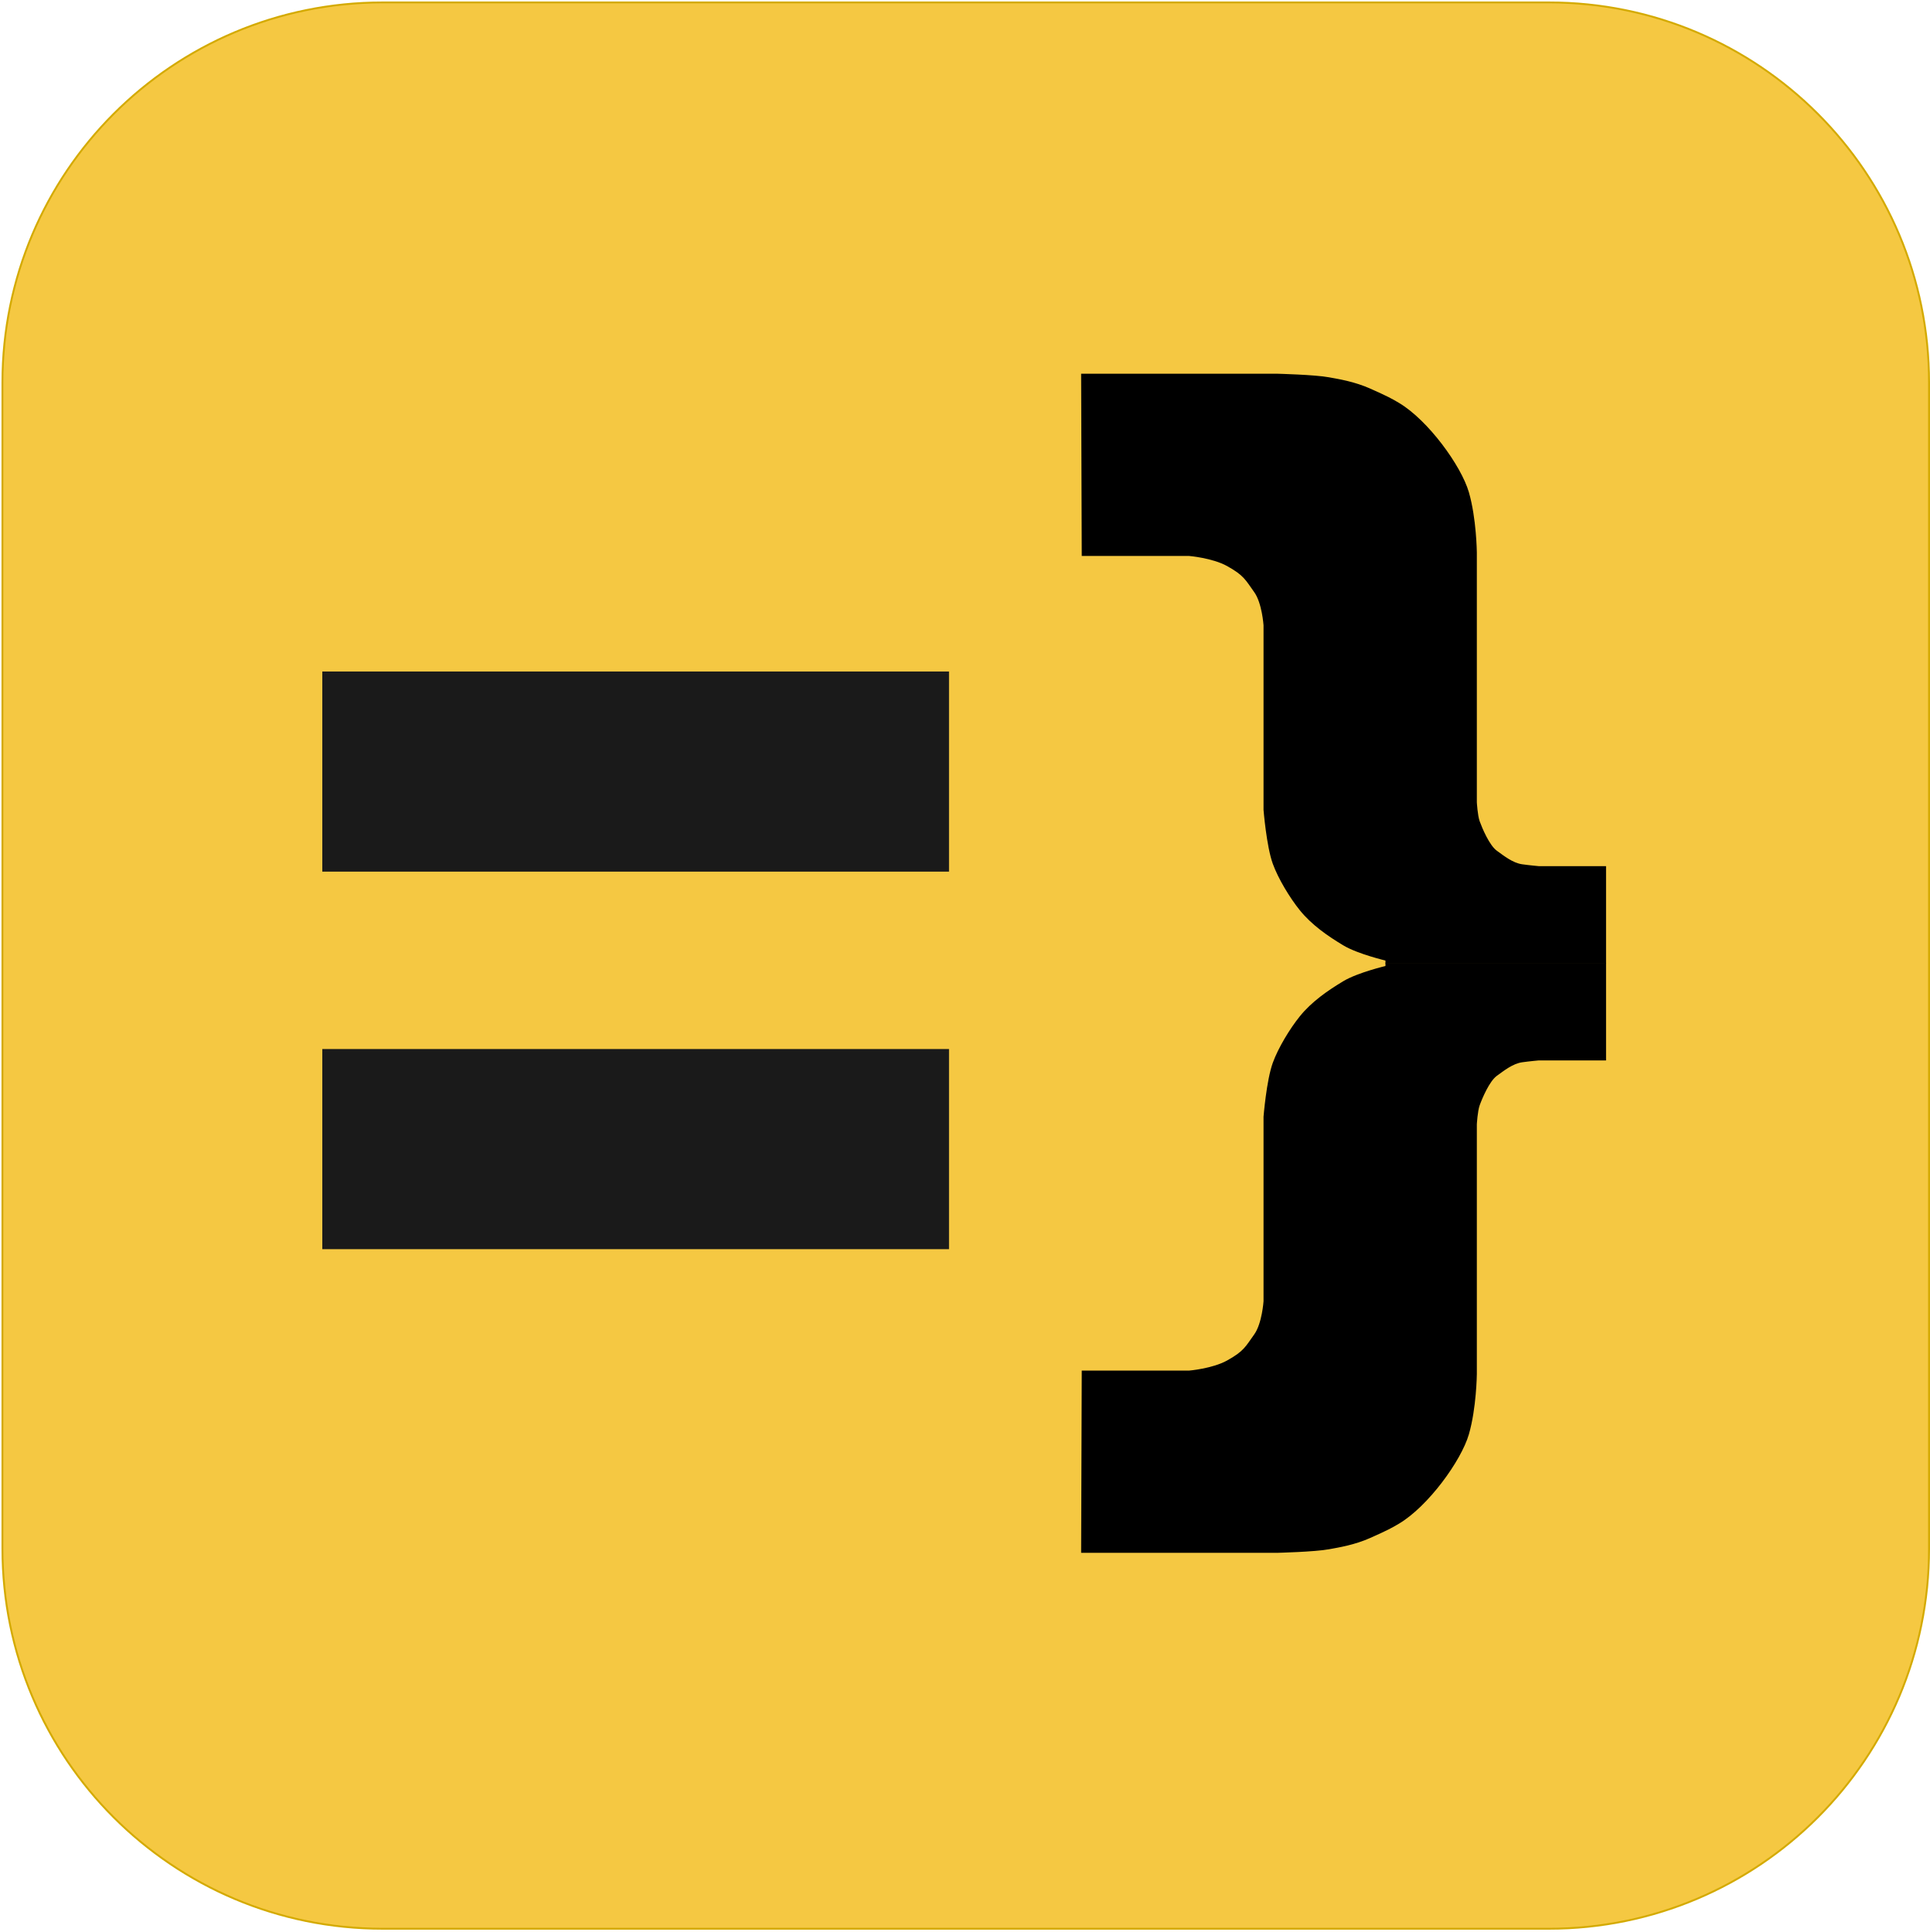
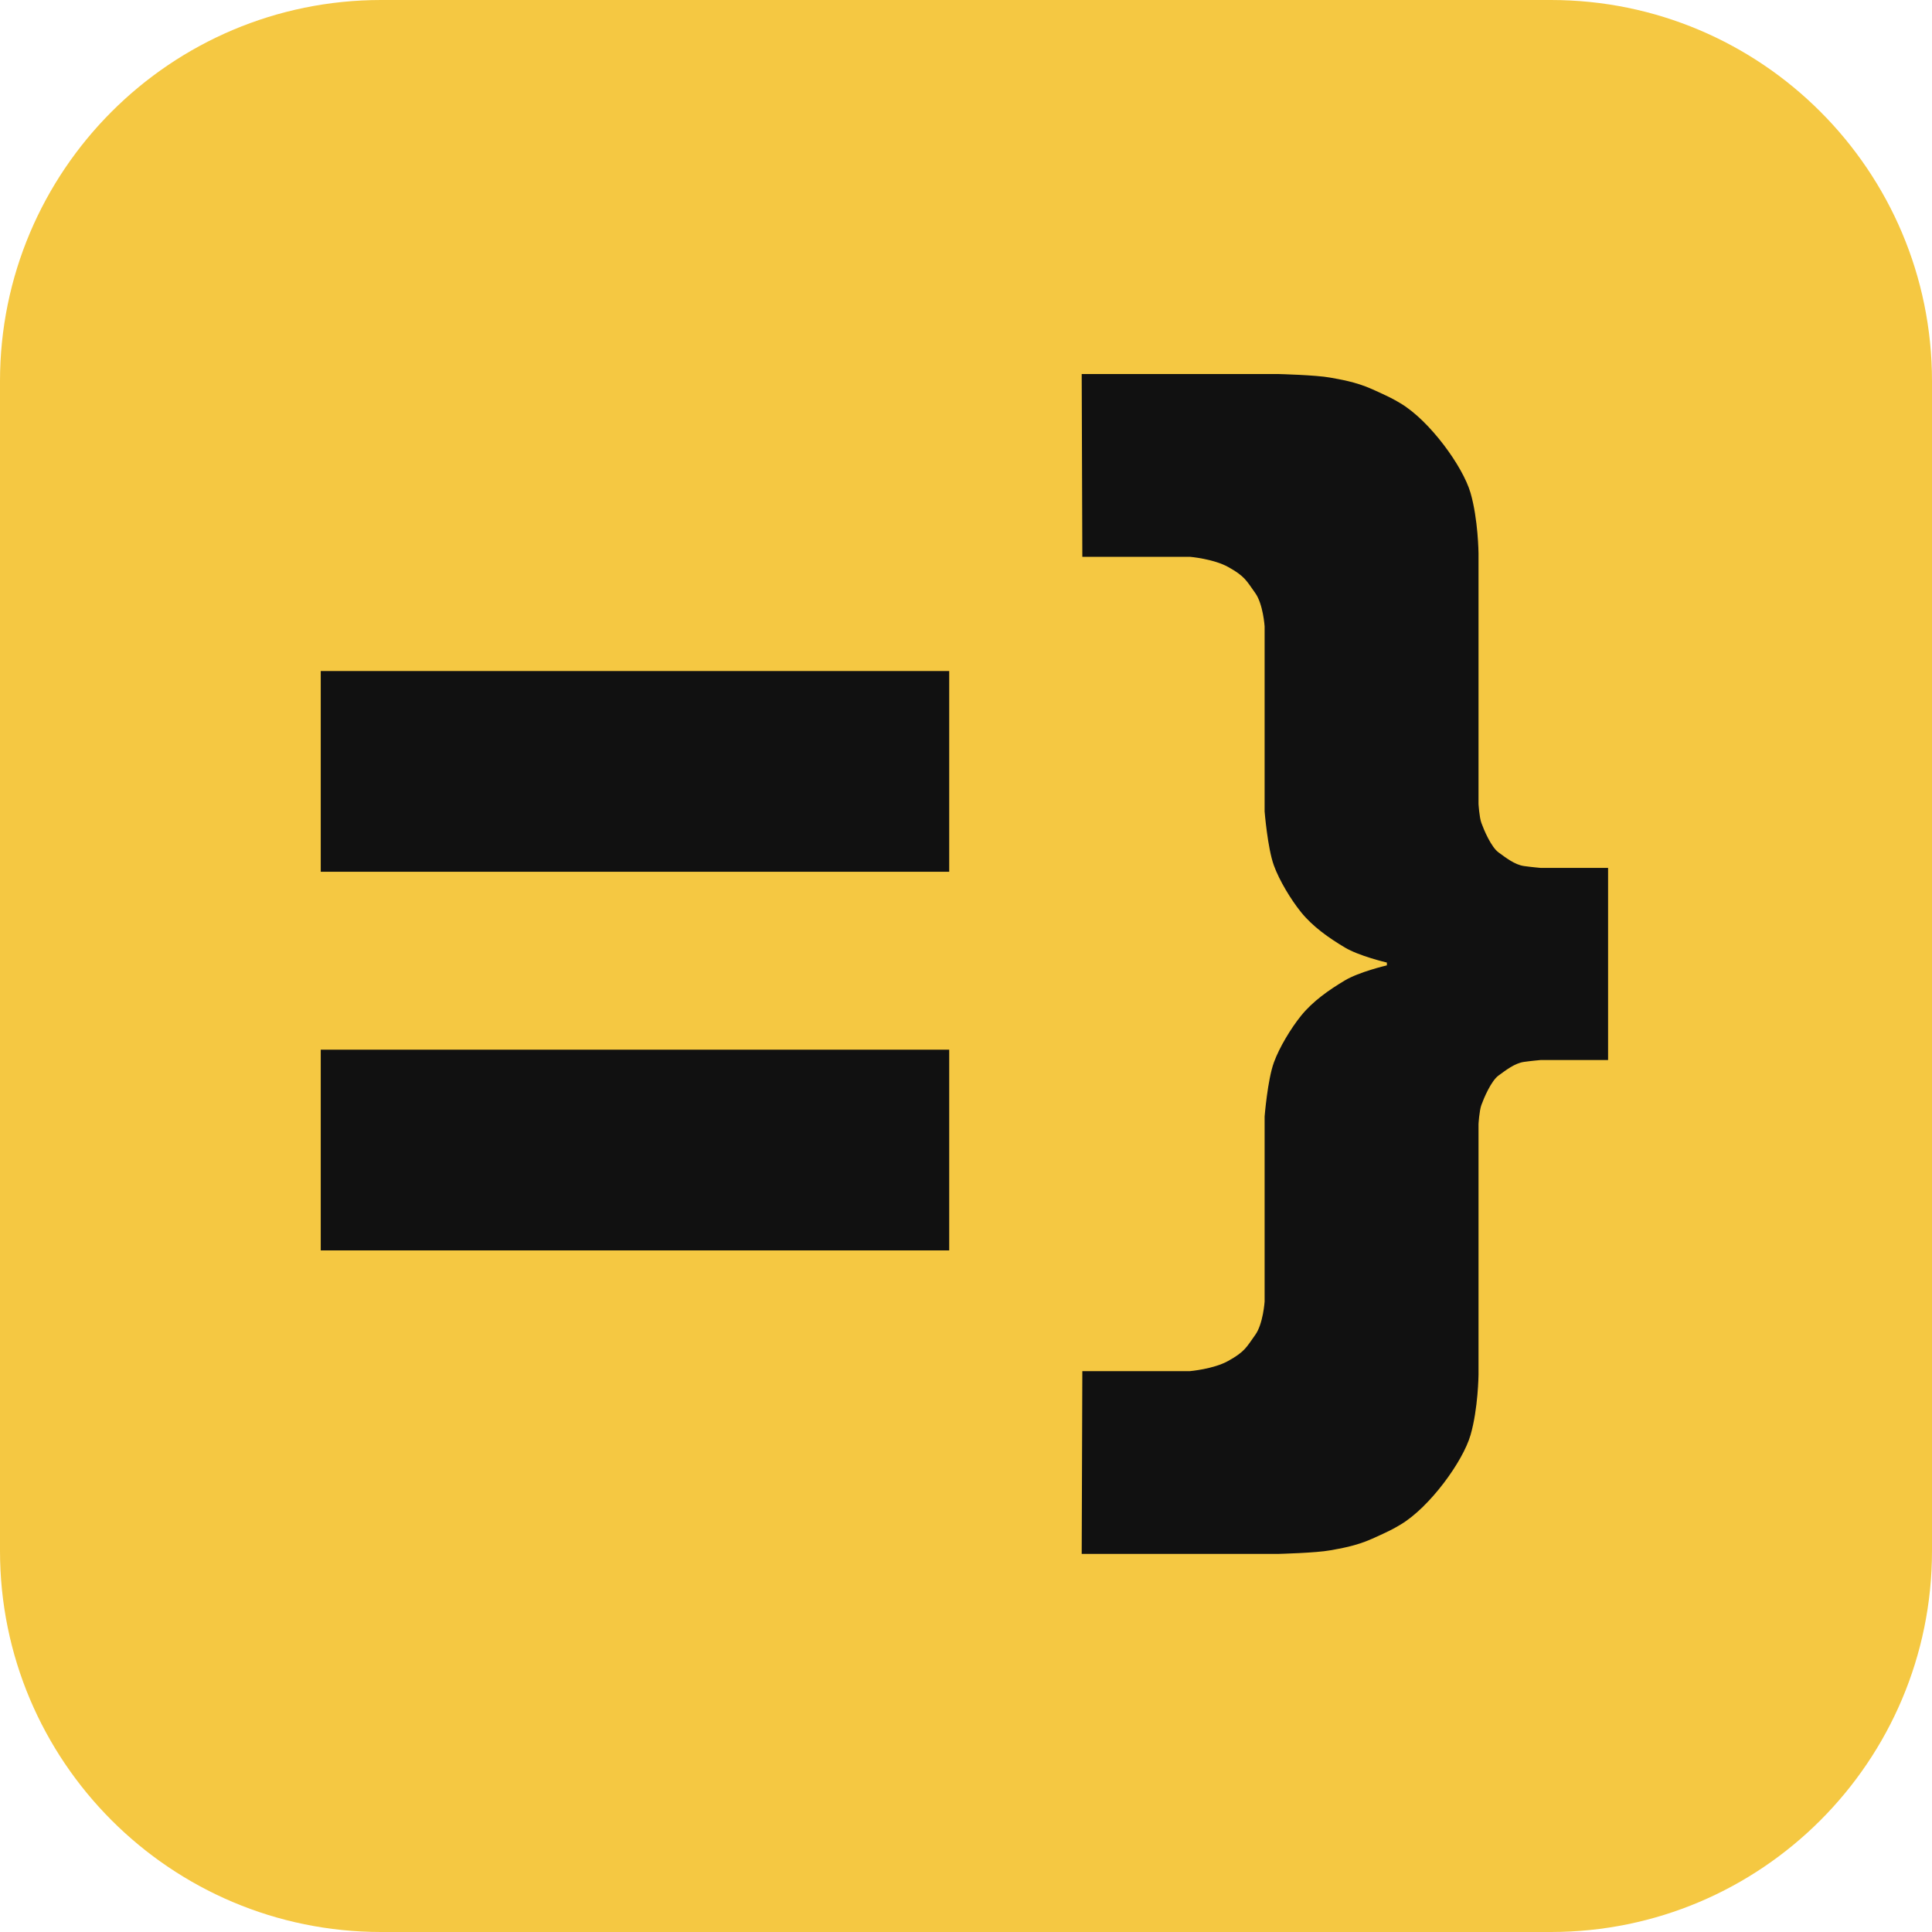
- <svg xmlns="http://www.w3.org/2000/svg" version="1.1" id="svg1" width="1523" height="1525" viewBox="0 0 1523 1525">
+ <svg xmlns="http://www.w3.org/2000/svg" version="1.1" id="svg1" width="1520.494" height="1520.494" viewBox="0 0 1520.494 1520.494">
  <defs id="defs1" />
  <g id="g1" style="display:inline">
-     <rect style="display:inline;fill:#f5c842;fill-opacity:1;stroke:#d4aa00;stroke-width:1.489" id="rect1" width="1520.494" height="1520.494" x="1.93" y="1.93" rx="300" ry="300" />
-     <rect style="display:inline;fill:#1a1a1a;fill-opacity:1;stroke:#1a1a1a;stroke-width:1.38" id="rect2" width="493.222" height="156.593" x="255.05" y="530.73" />
-     <rect style="fill:#1a1a1a;fill-opacity:1;stroke:#1a1a1a;stroke-width:1.38" id="rect3" width="493.222" height="156.593" x="255.05" y="828.73" />
-     <path style="fill:#000000;fill-opacity:1;stroke:#000000;stroke-width:1.38" d="m 853.928,295.69 h 154.133 c 0,0 29.744,0.754 40.697,2.809 7.115,1.335 19.773,3.187 32.916,9.107 13.142,5.919 16.017,7.405 22.067,11.006 22.935,13.654 48.858,49.483 54.833,70.083 5.997,20.677 6.266,47.38 6.266,47.38 v 197.182 c 0,0 0.581,10.529 2.289,15.251 1.895,5.235 7.686,19.175 13.78,23.559 5.537,3.984 12.663,9.755 20.321,10.831 5.869,0.825 13.073,1.462 13.073,1.462 h 52.51 v 72.436 1.19 0.456 0.456 0.767 0.207 h -172.708 v -2.217 c 0,0 -22.254,-5.253 -33.425,-11.931 -12.538,-7.496 -25.135,-16.297 -34.309,-27.664 -7.85,-9.727 -16.963,-24.754 -21.227,-36.503 -4.974,-13.704 -7.262,-42.337 -7.262,-42.337 V 493.541 c 0,0 -1.171,-17.741 -7.455,-26.511 -6.957,-9.71 -8.213,-13.361 -21.633,-20.81 -11.774,-6.535 -30.338,-8.071 -30.338,-8.071 H 854.414 Z" id="path3" />
-     <path style="fill:#000000;fill-opacity:1;stroke:#000000;stroke-width:1.38" d="m 853.928,1225.014 h 154.133 c 0,0 29.744,-0.754 40.697,-2.809 7.115,-1.335 19.773,-3.187 32.916,-9.107 13.142,-5.919 16.017,-7.405 22.067,-11.006 22.935,-13.655 48.858,-49.483 54.833,-70.083 5.997,-20.677 6.266,-47.38 6.266,-47.38 V 887.447 c 0,0 0.581,-10.529 2.289,-15.251 1.895,-5.235 7.686,-19.175 13.78,-23.559 5.537,-3.984 12.663,-9.755 20.321,-10.831 5.869,-0.825 13.073,-1.462 13.073,-1.462 h 52.51 v -72.436 -1.19 -0.456 -0.456 -0.767 -0.207 h -172.708 v 2.217 c 0,0 -22.254,5.253 -33.425,11.931 -12.538,7.496 -25.135,16.297 -34.309,27.664 -7.85,9.727 -16.963,24.754 -21.227,36.503 -4.974,13.704 -7.262,42.337 -7.262,42.337 v 145.677 c 0,0 -1.171,17.741 -7.455,26.511 -6.957,9.71 -8.213,13.361 -21.633,20.81 -11.774,6.535 -30.338,8.071 -30.338,8.071 H 854.414 Z" id="path4" />
+     <rect style="display:inline;fill:#f5c842;fill-opacity:1;stroke:none;stroke-width:1.489" id="rect1" width="1520.494" height="1520.494" x="0" y="0" rx="300" ry="300" />
+     <path id="path8" style="baseline-shift:baseline;display:inline;overflow:visible;opacity:1;fill:#111111;fill-opacity:1;stroke:none;stroke-width:0;stroke-dasharray:none;enable-background:accumulate;stop-color:#000000;stop-opacity:1" d="m 1006.139,294.369 -154.834,0.002 0.492,143.84 h 84.686 c 0.024,0.002 18.507,1.581 30.045,7.984 13.353,7.411 14.426,10.863 21.408,20.607 3.026,4.222 4.897,10.787 5.967,16.273 1.068,5.479 1.357,9.855 1.357,9.867 v 145.674 l 0.002,0.025 c 0,0 0.575,7.175 1.771,16.066 1.196,8.891 3.003,19.484 5.531,26.449 4.308,11.868 13.434,26.907 21.338,36.701 9.258,11.473 21.925,20.311 34.492,27.824 11.14,6.66 32.182,11.649 33.09,11.863 v 2.205 c -0.908,0.214 -21.95,5.204 -33.09,11.863 -12.567,7.513 -25.234,16.352 -34.492,27.824 -7.904,9.794 -17.03,24.833 -21.338,36.701 -2.528,6.965 -4.335,17.558 -5.531,26.449 -1.196,8.891 -1.771,16.066 -1.771,16.066 l -0.002,0.027 v 145.674 c -8.1e-4,0.012 -0.289,4.388 -1.357,9.867 -1.069,5.487 -2.941,12.051 -5.967,16.273 -6.982,9.745 -8.056,13.197 -21.408,20.608 -11.538,6.404 -30.021,7.984 -30.045,7.984 h -84.686 l -0.492,143.84 h 154.834 0.01 c 0,0 7.443,-0.189 16.258,-0.635 8.815,-0.446 18.976,-1.14 24.549,-2.186 7.083,-1.329 19.828,-3.191 33.072,-9.156 13.147,-5.921 16.077,-7.433 22.137,-11.041 11.597,-6.904 23.839,-19.324 33.971,-32.611 10.132,-13.287 18.138,-27.419 21.17,-37.873 6.04,-20.824 6.295,-47.564 6.295,-47.564 V 884.688 c 0,-0.021 0.143,-2.604 0.498,-5.793 0.356,-3.202 0.943,-7.006 1.75,-9.236 0.937,-2.59 2.852,-7.368 5.277,-12.016 2.426,-4.648 5.406,-9.169 8.256,-11.219 5.566,-4.004 12.634,-9.671 20.014,-10.709 5.833,-0.82 13.002,-1.453 13.021,-1.455 h 53.156 v -73.125 -1.189 -0.016 -0.441 -0.455 -0.768 -0.455 -0.441 -0.016 -1.189 -73.125 h -53.156 c -0.019,-0.002 -7.189,-0.635 -13.021,-1.455 -7.379,-1.038 -14.448,-6.705 -20.014,-10.709 -2.85,-2.05 -5.83,-6.571 -8.256,-11.219 -2.426,-4.648 -4.34,-9.425 -5.277,-12.016 -0.807,-2.23 -1.394,-6.035 -1.75,-9.236 -0.355,-3.189 -0.497,-5.772 -0.498,-5.793 v -197.172 -0.004 c 0,0 -0.255,-26.741 -6.295,-47.564 -3.032,-10.453 -11.038,-24.586 -21.17,-37.873 -10.132,-13.287 -22.373,-25.707 -33.971,-32.611 -6.06,-3.608 -8.99,-5.12 -22.137,-11.041 -13.244,-5.965 -25.989,-7.828 -33.072,-9.156 -5.573,-1.045 -15.734,-1.74 -24.549,-2.186 -8.815,-0.446 -16.258,-0.635 -16.258,-0.635 z" />
+     <path id="path2" style="baseline-shift:baseline;display:inline;overflow:visible;opacity:1;fill:#111111;fill-opacity:1;stroke:none;stroke-width:0;stroke-dasharray:none;enable-background:accumulate;stop-color:#000000;stop-opacity:1" d="M 252.43,528.109 V 686.082 H 747.031 V 528.109 Z" />
+     <path id="path6" style="baseline-shift:baseline;display:inline;overflow:visible;opacity:1;fill:#111111;fill-opacity:1;stroke:none;stroke-width:0;stroke-dasharray:none;enable-background:accumulate;stop-color:#000000;stop-opacity:1" d="M 252.43,826.109 V 984.082 H 747.031 V 826.109 Z" />
  </g>
</svg>
